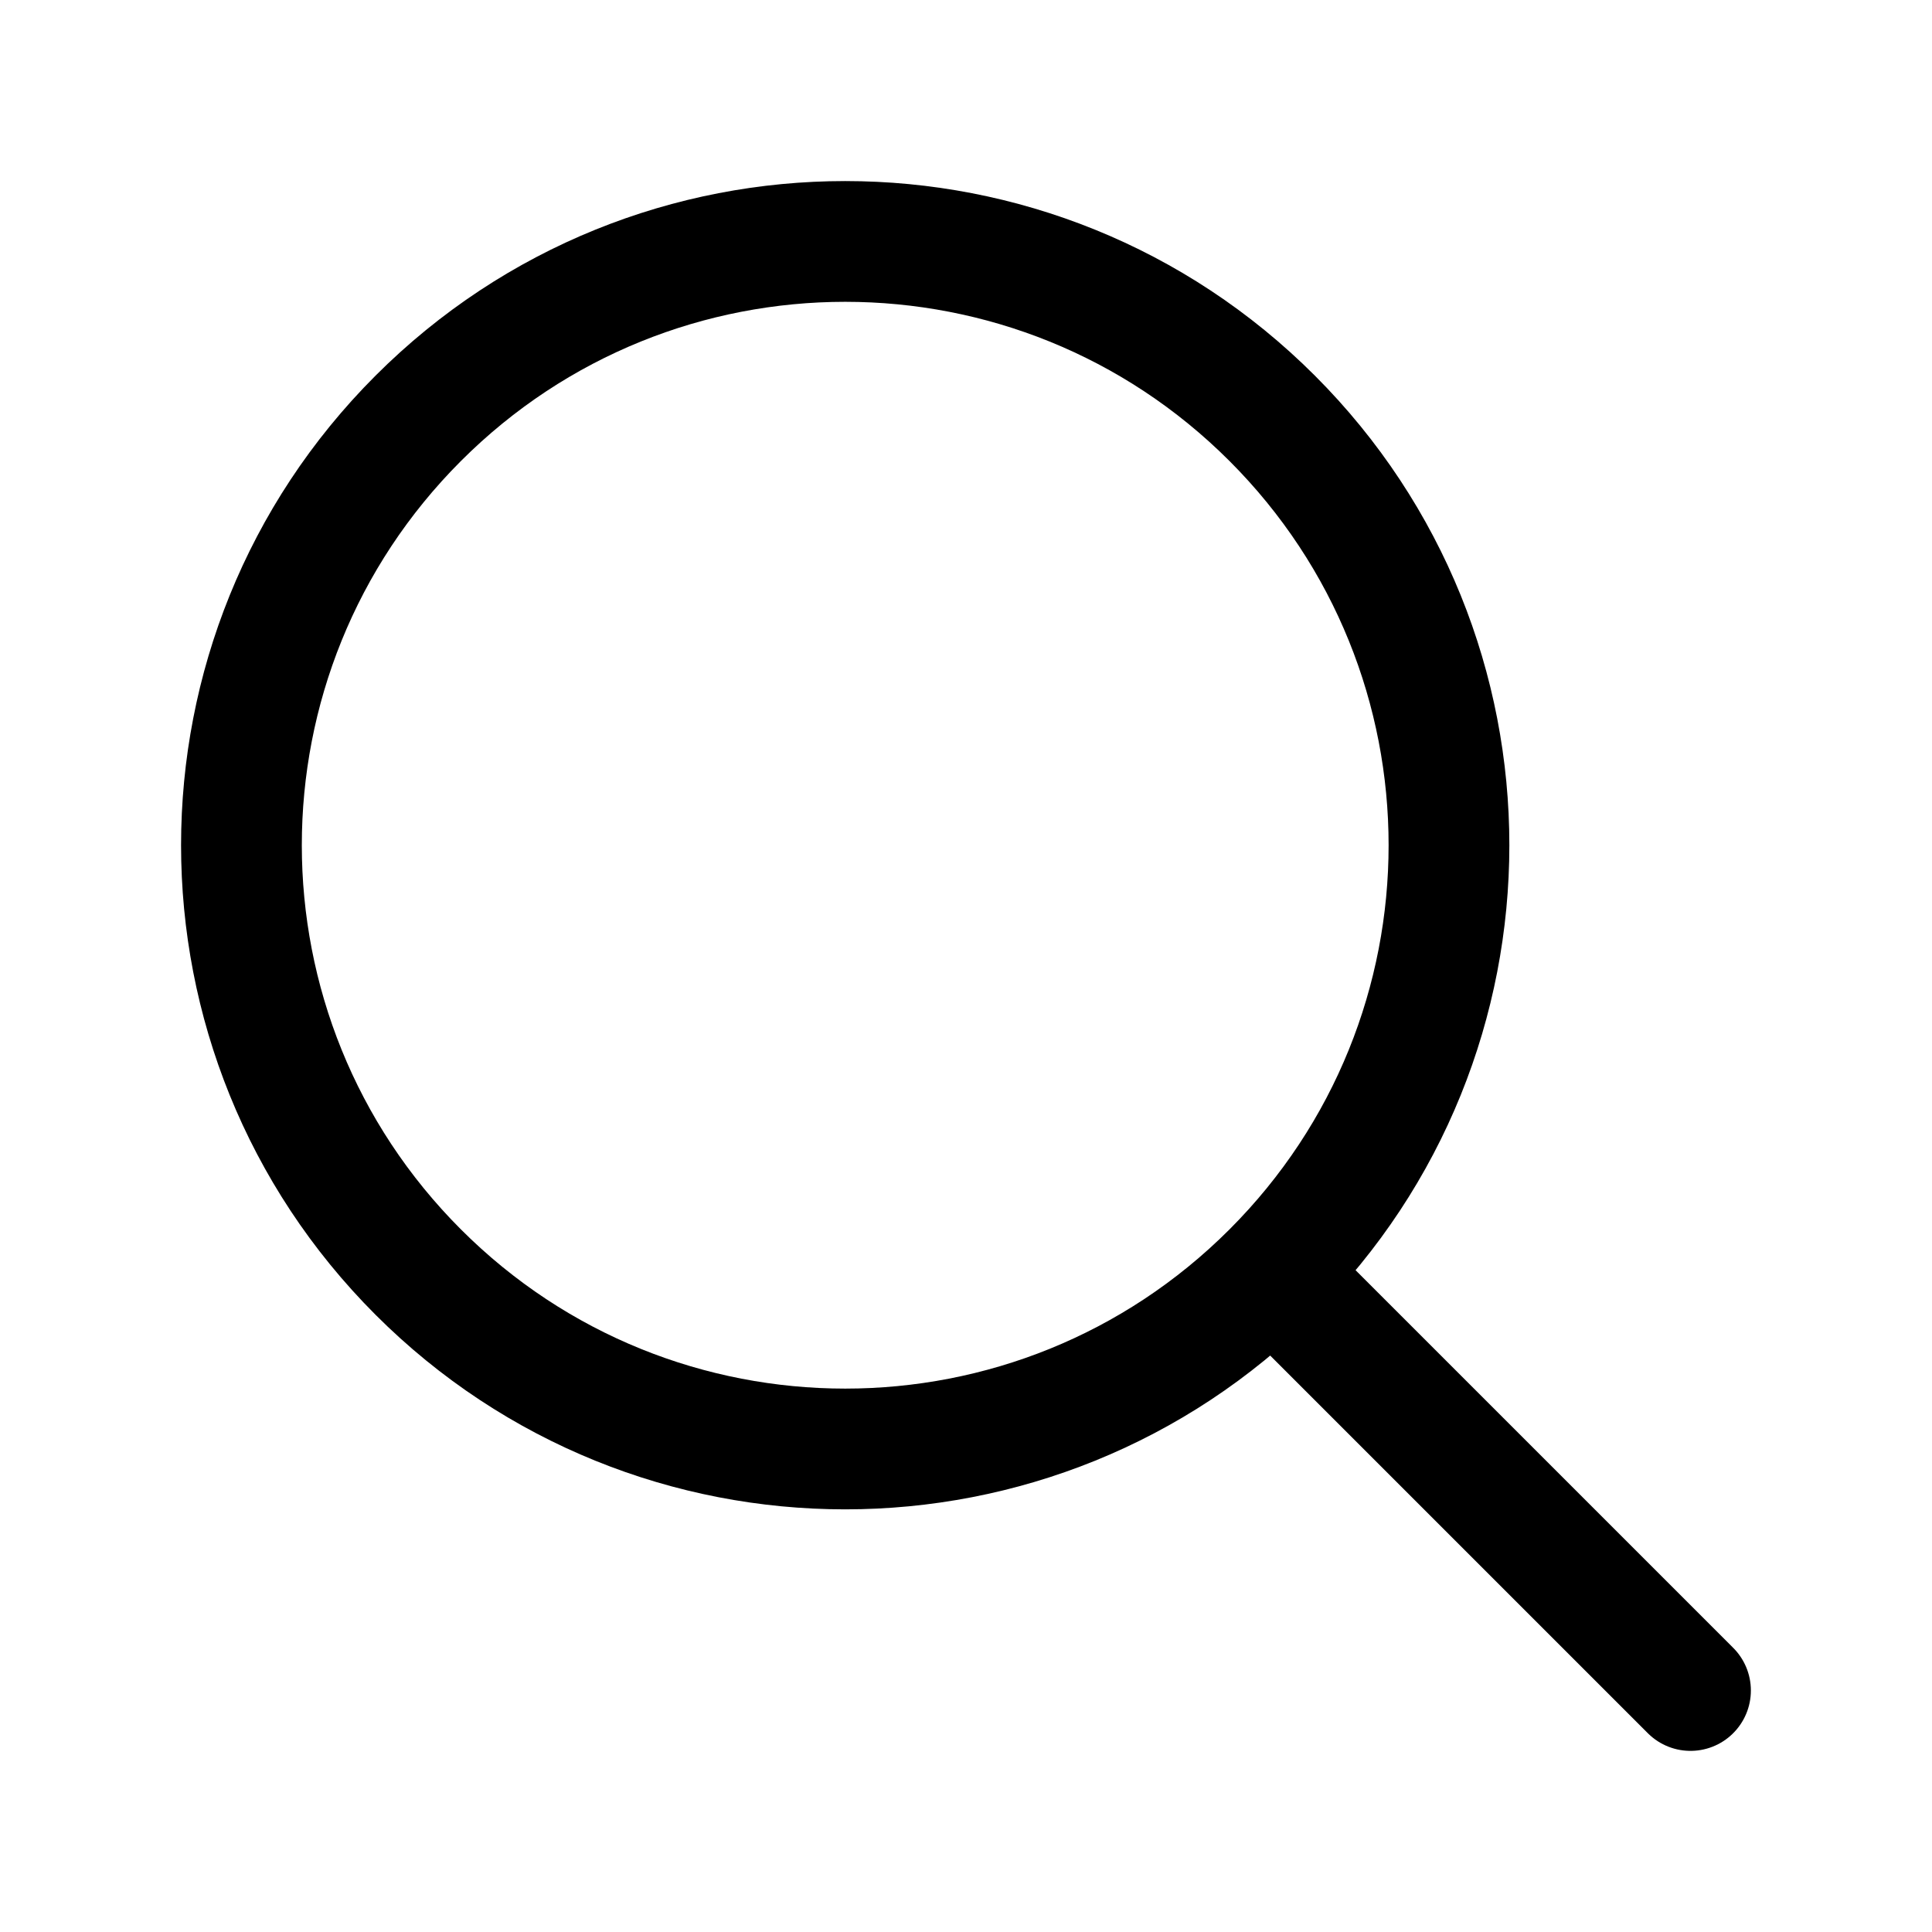
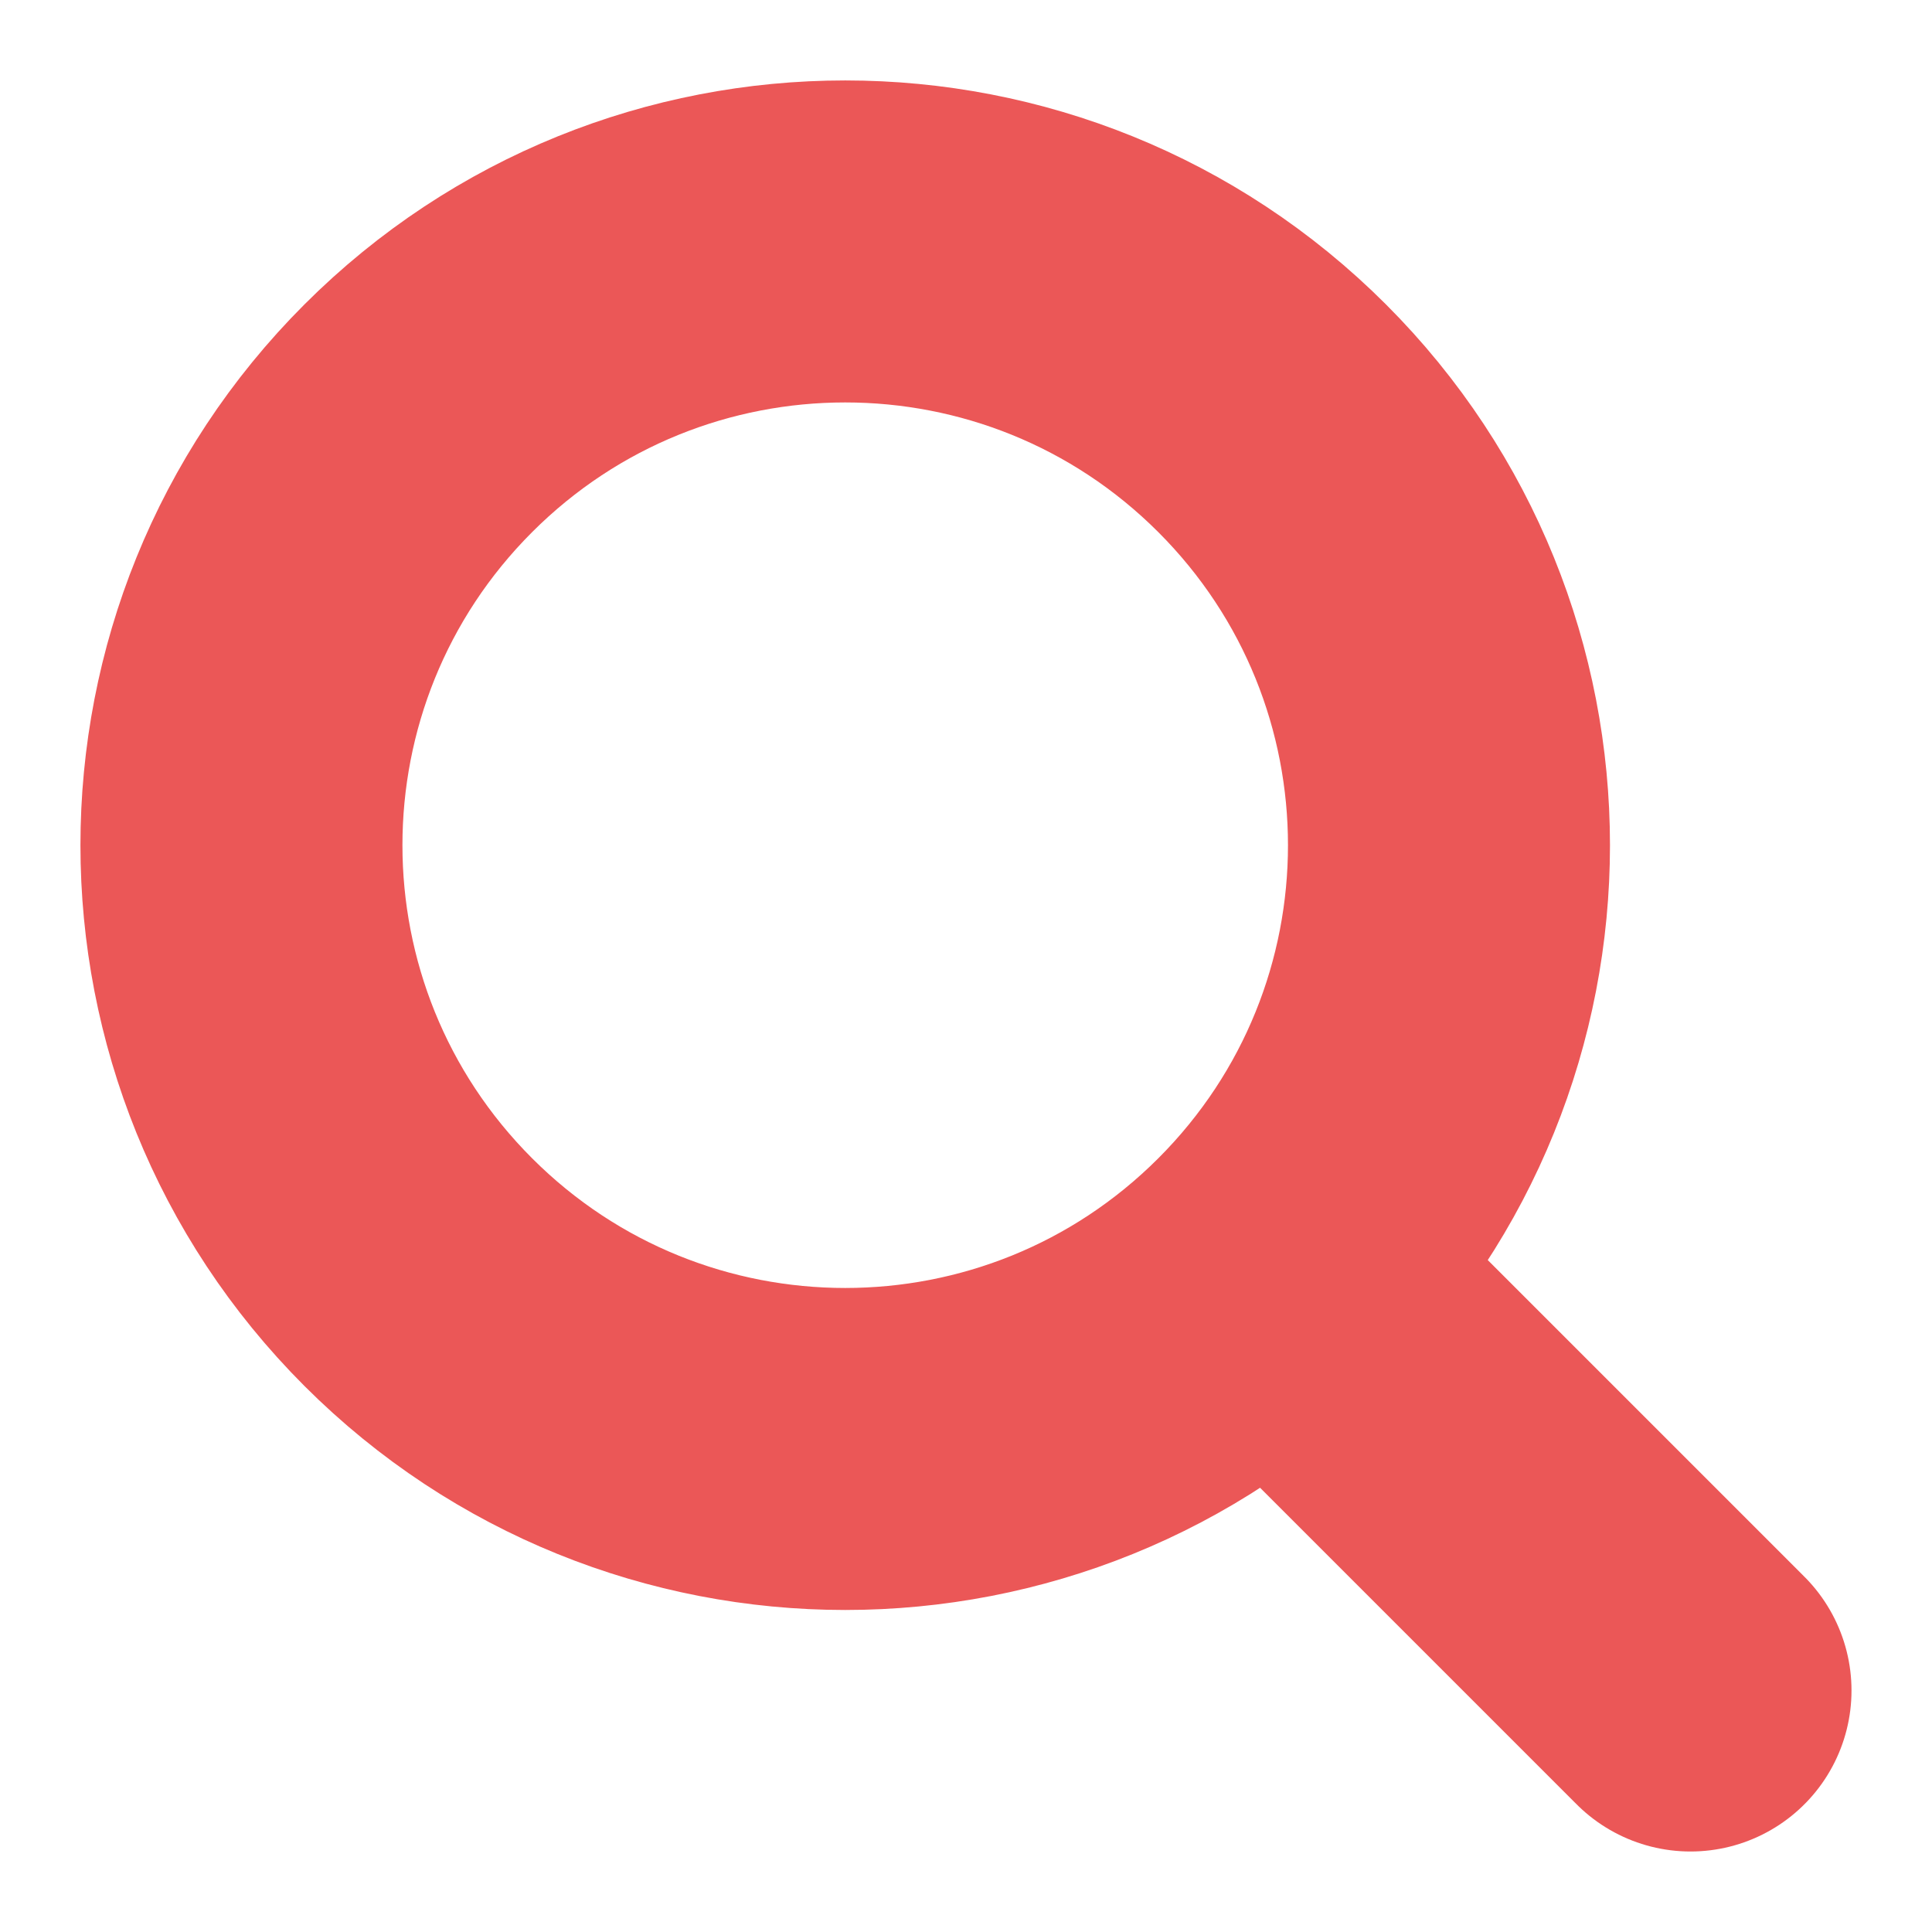
- <svg xmlns="http://www.w3.org/2000/svg" fill="none" viewBox="0 0 24 24" stroke-width="1.5" stroke="currentColor" class="size-6">
+ <svg xmlns="http://www.w3.org/2000/svg" fill="none" viewBox="0 0 24 24" stroke-width="4" stroke="#eb5757" class=" ">
  <path stroke-linecap="round" stroke-linejoin="round" d="m21 21-5.197-5.197m0 0A7.5 7.5 0 1 0 5.196 5.196a7.5 7.5 0 0 0 10.607 10.607Z" />
</svg>
